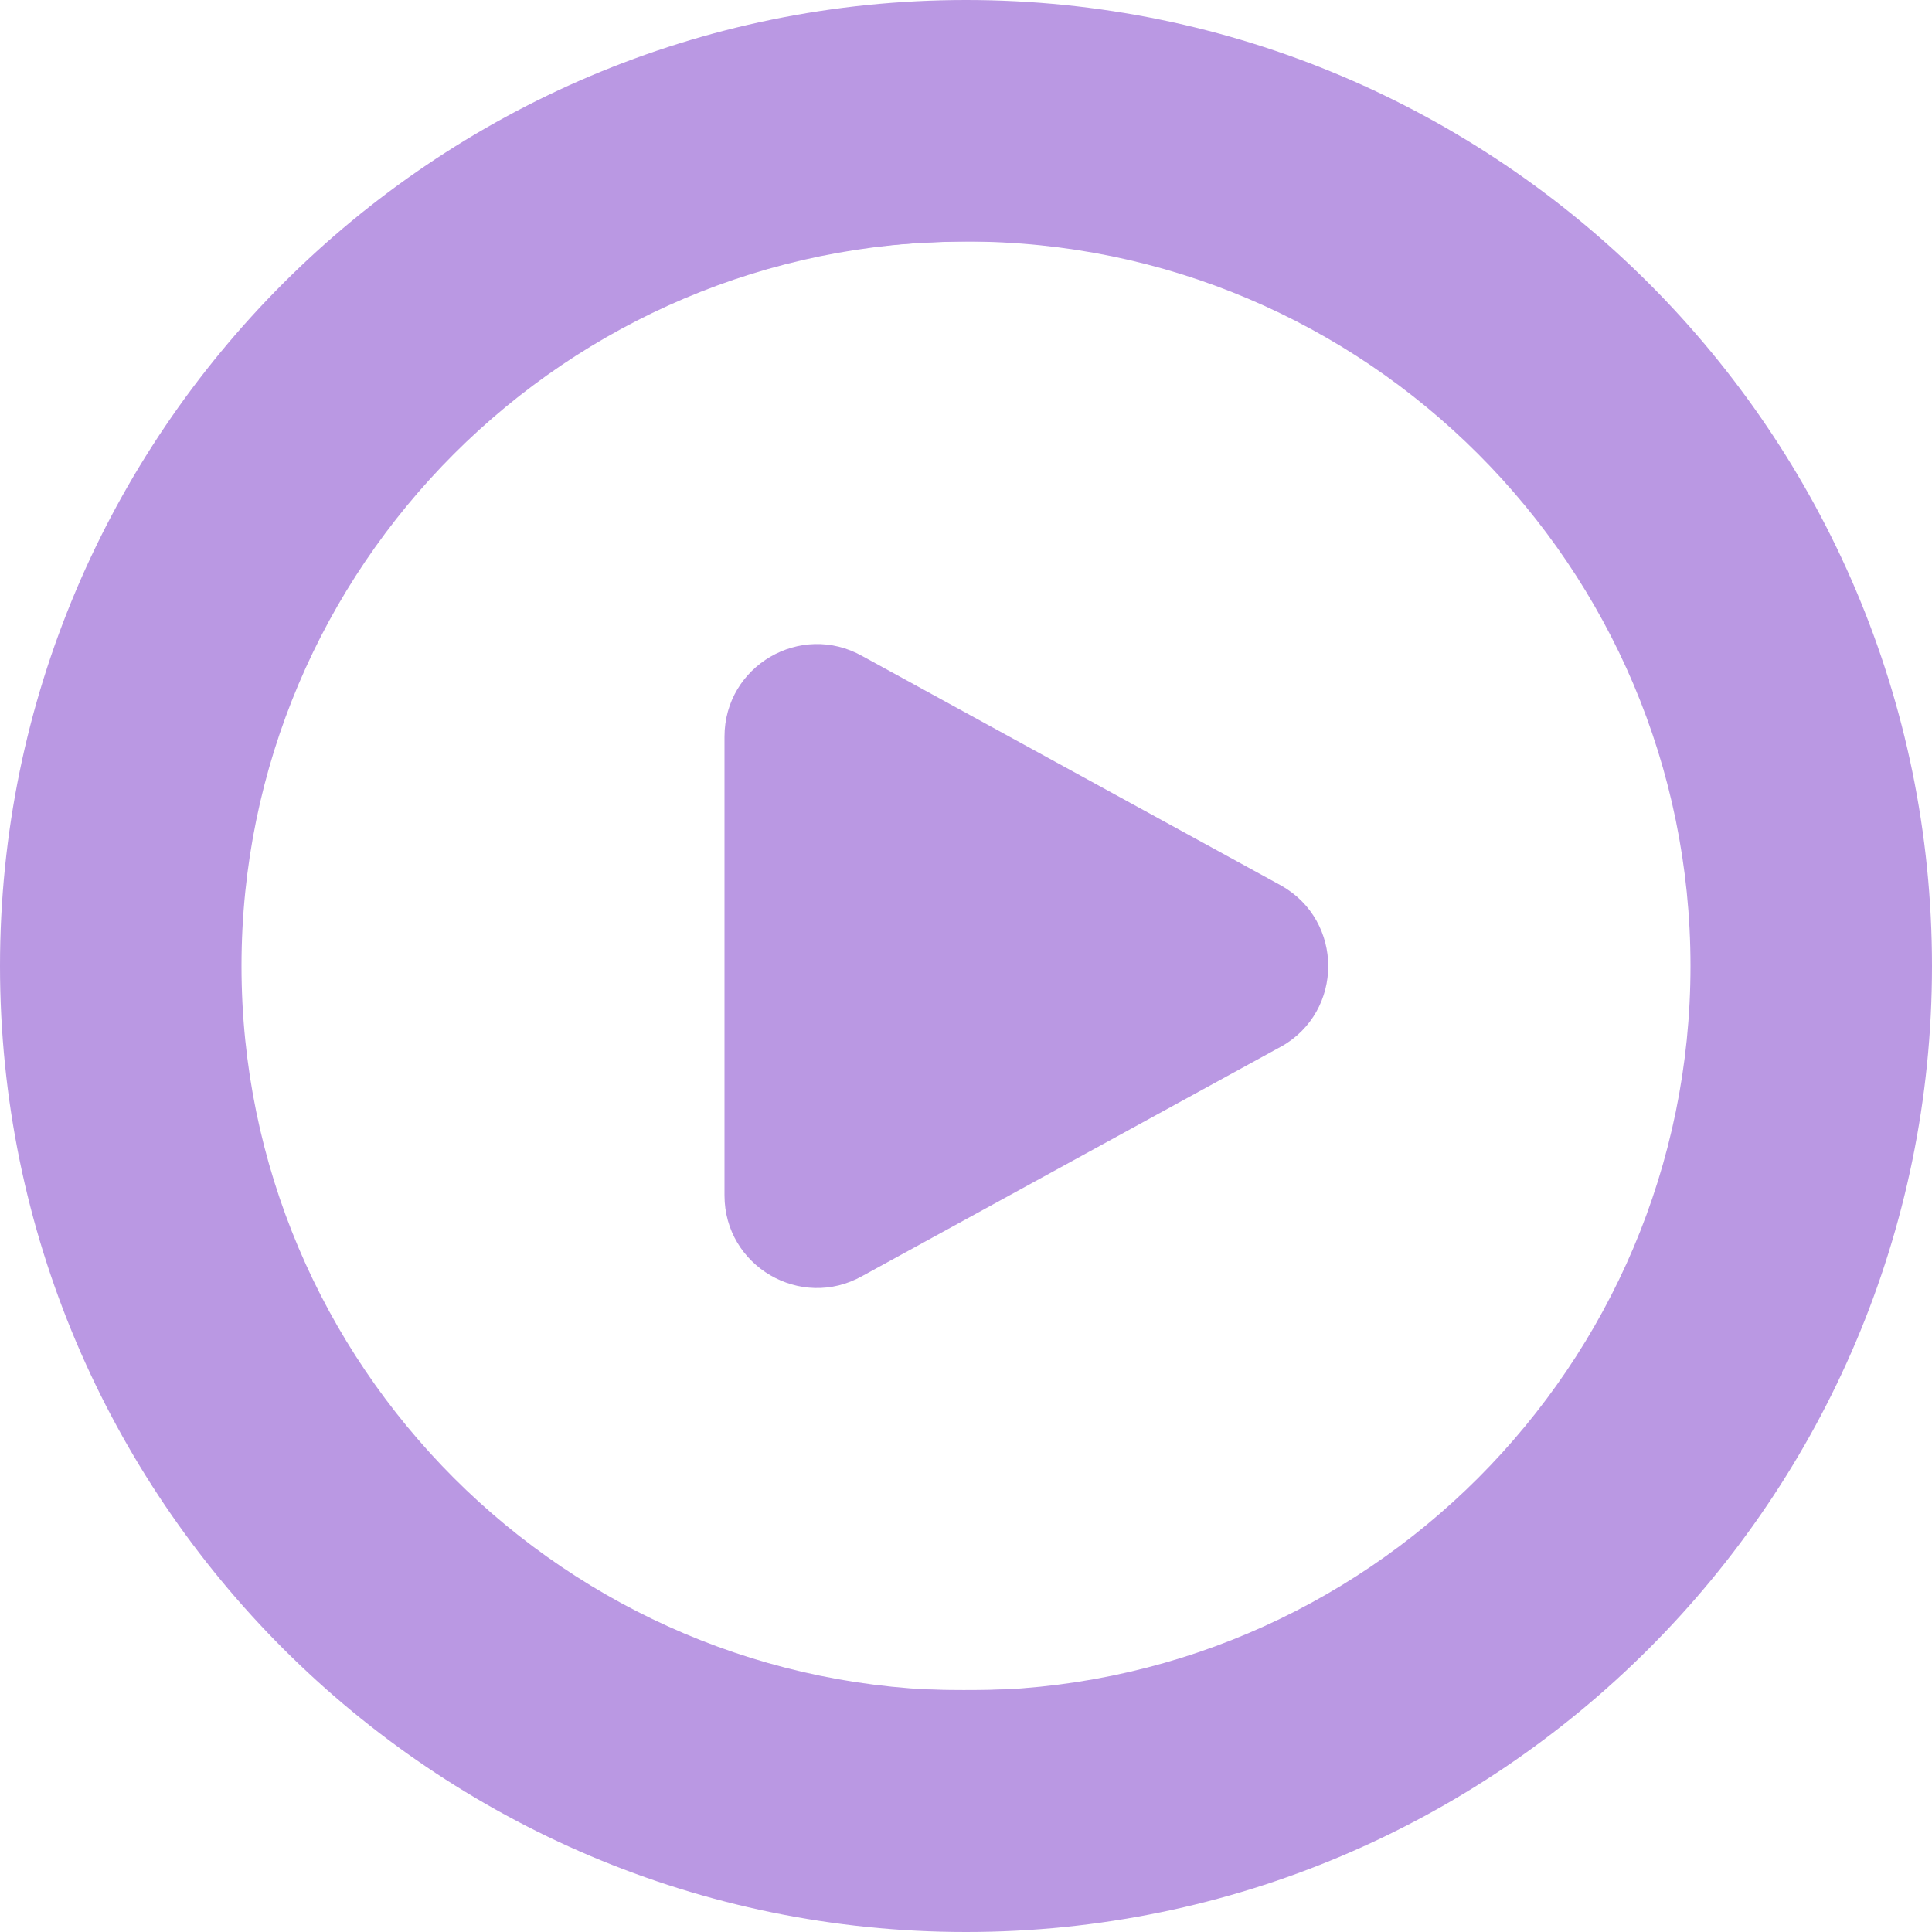
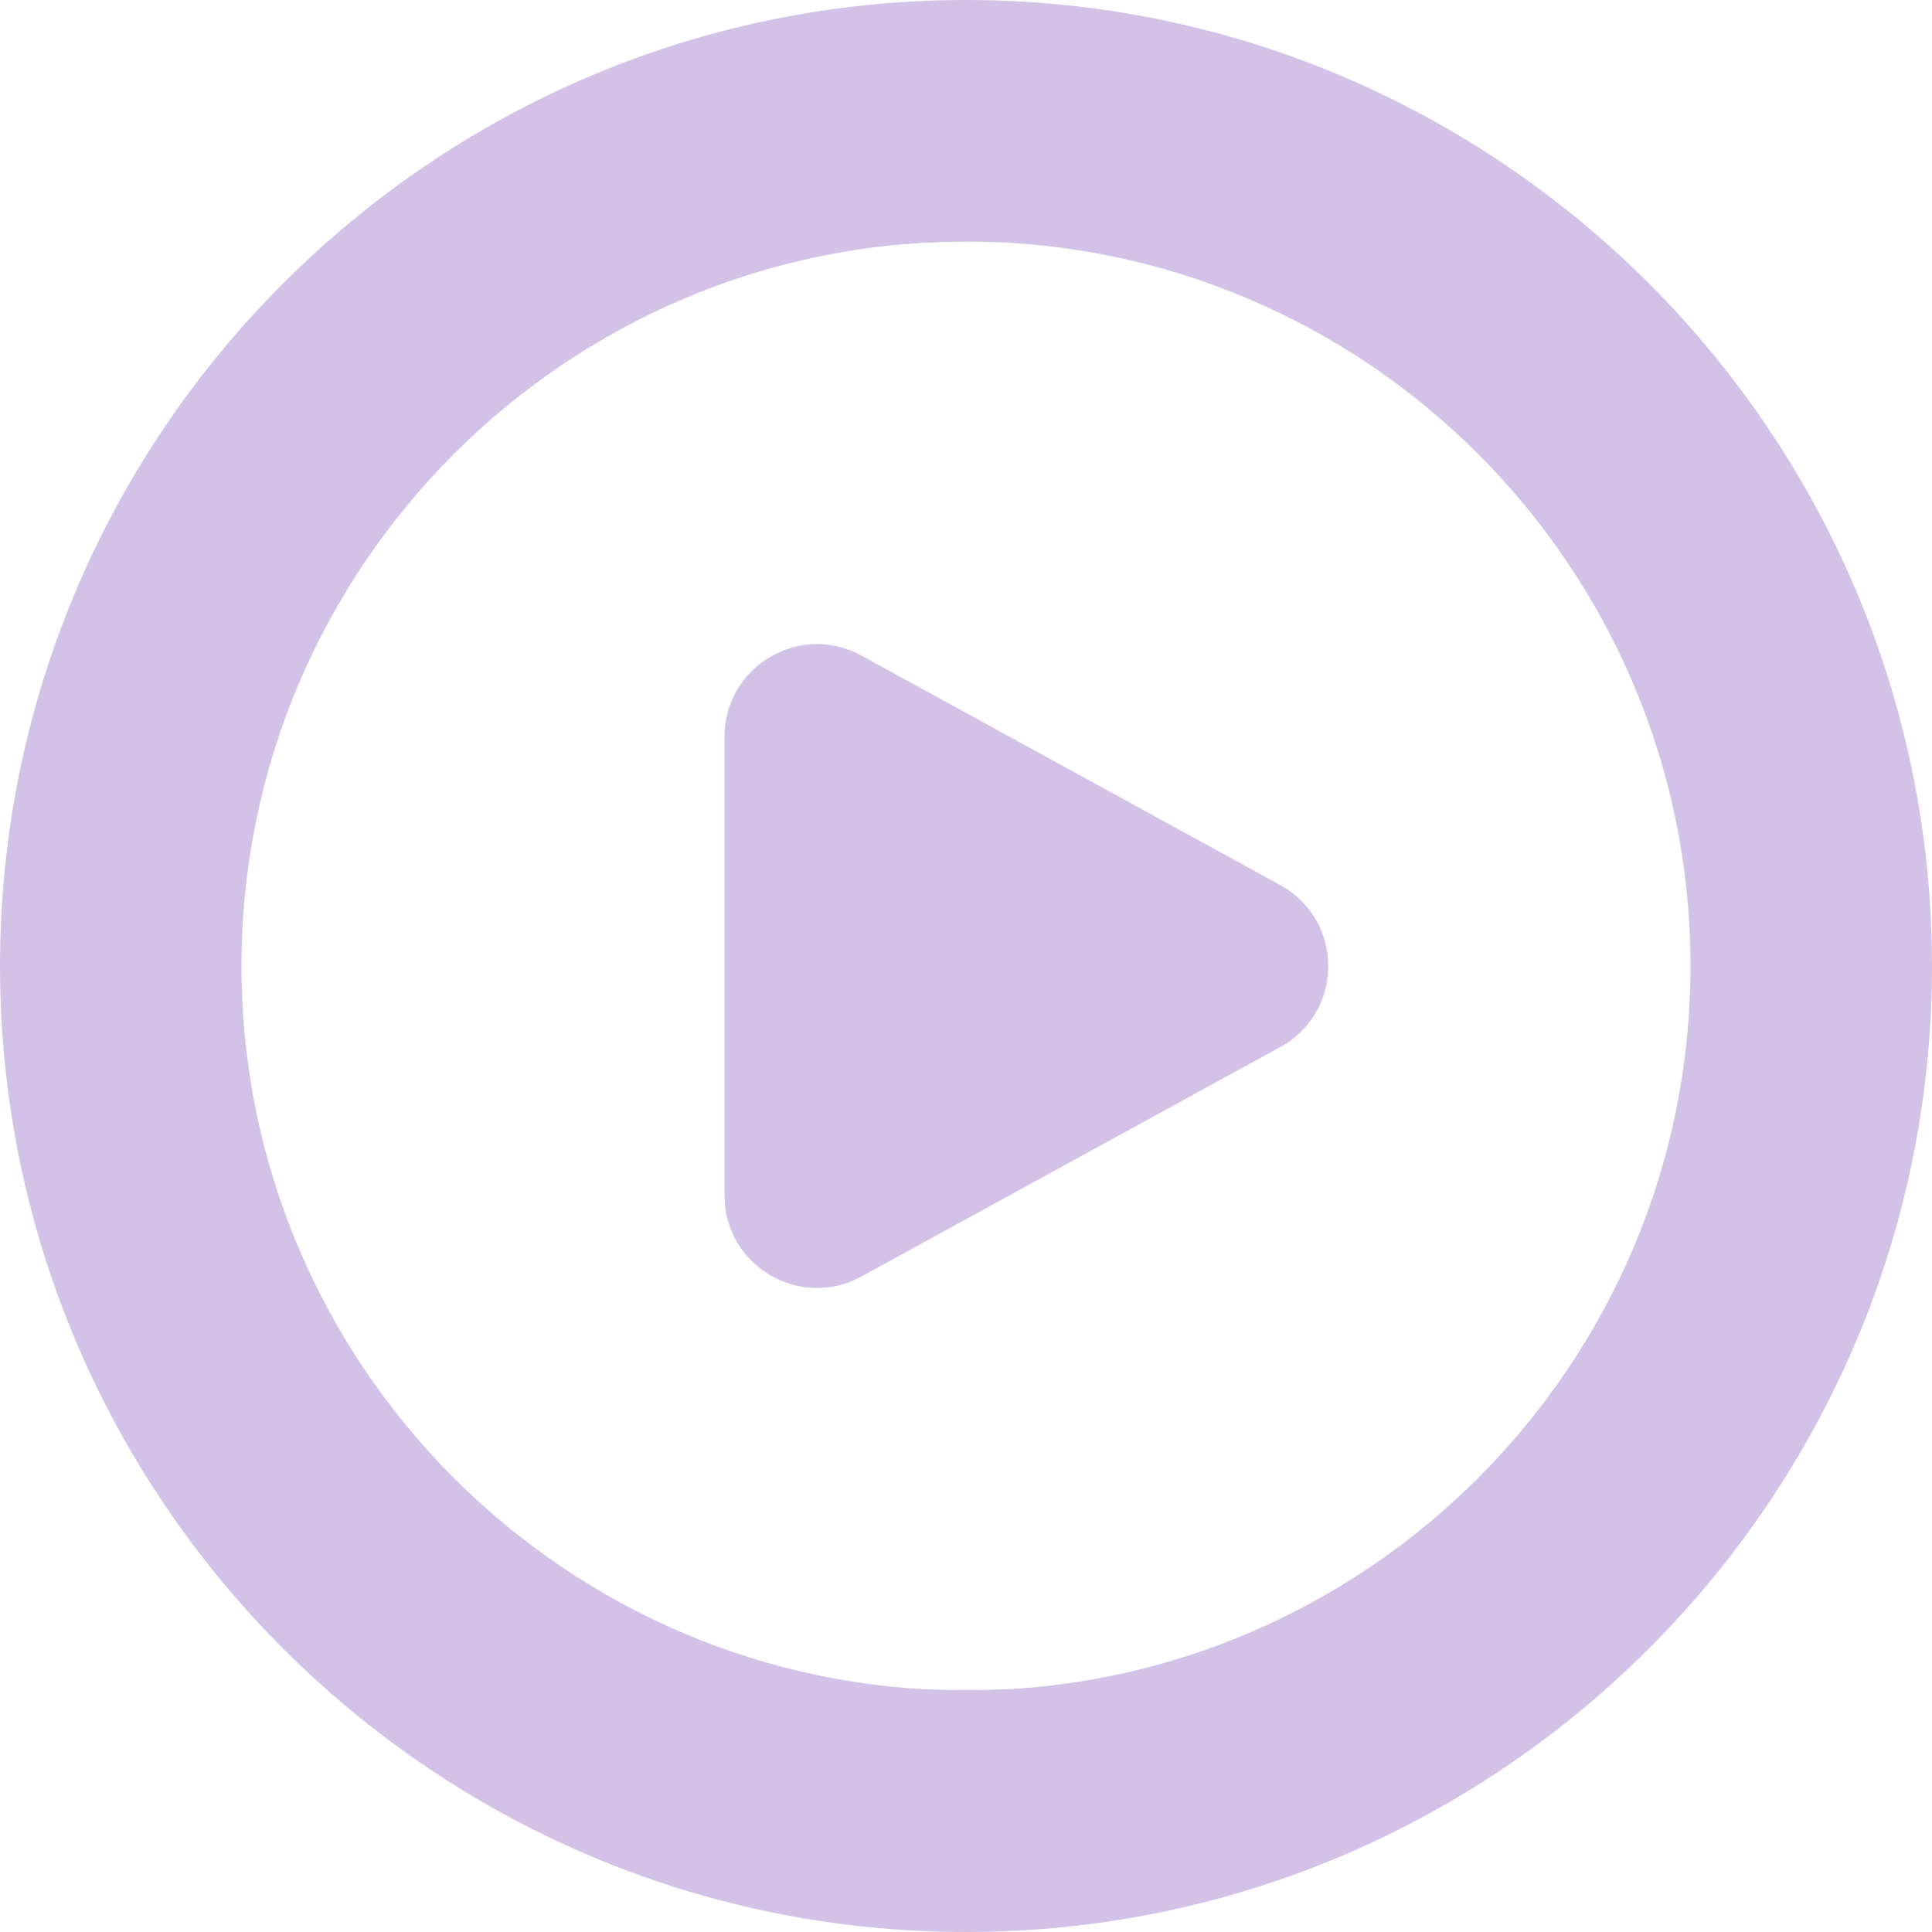
<svg xmlns="http://www.w3.org/2000/svg" id="Layer_1" data-name="Layer 1" viewBox="0 0 24 24" width="512" height="512" version="1.1">
  <defs id="defs1">
    <linearGradient id="linearGradient10">
-       <stop style="stop-color:#ba98e3;stop-opacity:1;" offset="0" id="stop9" />
-       <stop style="stop-color:#ba98e3;stop-opacity:1" offset="1" id="stop10" />
+       <stop style="stop-color:#d3c2e8;stop-opacity:1;" offset="0" id="stop9" />
+       <stop style="stop-color:#d3c2e8;stop-opacity:1" offset="1" id="stop10" />
    </linearGradient>
  </defs>
  <path d="m12,0C5.383,0,0,5.383,0,12s5.383,12,12,12,12-5.383,12-12S18.617,0,12,0Zm0,21c-4.963,0-9-4.038-9-9S7.037,3,12,3s9,4.038,9,9-4.037,9-9,9Zm3.914-7.999l-5.202,2.85c-.766.431-1.712-.123-1.712-1.001v-5.699c0-.879.946-1.432,1.712-1.001l5.202,2.85c.781.439.781,1.563,0,2.002Z" id="path1" style="fill-opacity:1;fill:url(#linearGradient10)" />
  <path style="fill:url(#linearGradient10);stroke-width:0.895;fill-opacity:1" d="M 233.175,510.557 C 182.631,505.83 134.957,486.341 94.881,454.024 82.352,443.921 62.218,423.106 52.684,410.4 24.356,372.647 7.93,332.034 2.23,285.651 c -1.868,-15.2 -1.868,-44.102 0,-59.301 C 9.216,169.508 33.054,119.47 72.474,78.904 93.807,56.951 116.003,40.57 142.083,27.533 c 72.18,-36.082 155.584,-36.125 227.595,-0.117 26.466,13.234 48.504,29.481 69.818,51.471 24.343,25.115 42.127,52.633 54.443,84.236 11.949,30.662 17.207,59.042 17.207,92.876 0,41.714 -8.756,78.786 -27.17,115.031 -15.618,30.743 -39.326,60.333 -65.823,82.156 -46.105,37.971 -104.712,58.792 -163.944,58.244 -7.138,-0.066 -16.604,-0.459 -21.035,-0.874 z m 48.066,-63.889 c 63.948,-8.417 119.102,-48.219 147.594,-106.51 26.012,-53.22 26.012,-115.097 0,-168.316 C 400.265,113.392 345.577,73.961 281.063,65.297 262.19,62.763 233.216,63.961 214.825,68.038 119.988,89.058 55.153,177.879 64.504,273.97 c 8.656,88.954 77.278,160.668 165.199,172.641 12.241,1.667 39.082,1.697 51.538,0.057 z" id="path2" transform="scale(0.046875)" />
  <path style="fill:url(#linearGradient10);stroke-width:0.895;fill-opacity:1" d="m 208.334,339.31 c -4.198,-1.498 -8.897,-5.039 -11.455,-8.632 -4.404,-6.185 -4.431,-6.633 -4.431,-74.658 0,-70.007 -0.052,-69.276 5.411,-75.881 5.917,-7.154 17.091,-10.597 25.445,-7.84 4.638,1.531 118.453,63.981 121.049,66.419 3.847,3.614 6.968,11.354 6.968,17.281 0,5.933 -3.122,13.668 -6.979,17.292 -2.409,2.263 -115.854,64.639 -120.475,66.241 -3.992,1.384 -11.326,1.279 -15.533,-0.222 z" id="path3" transform="scale(0.046875)" />
</svg>
